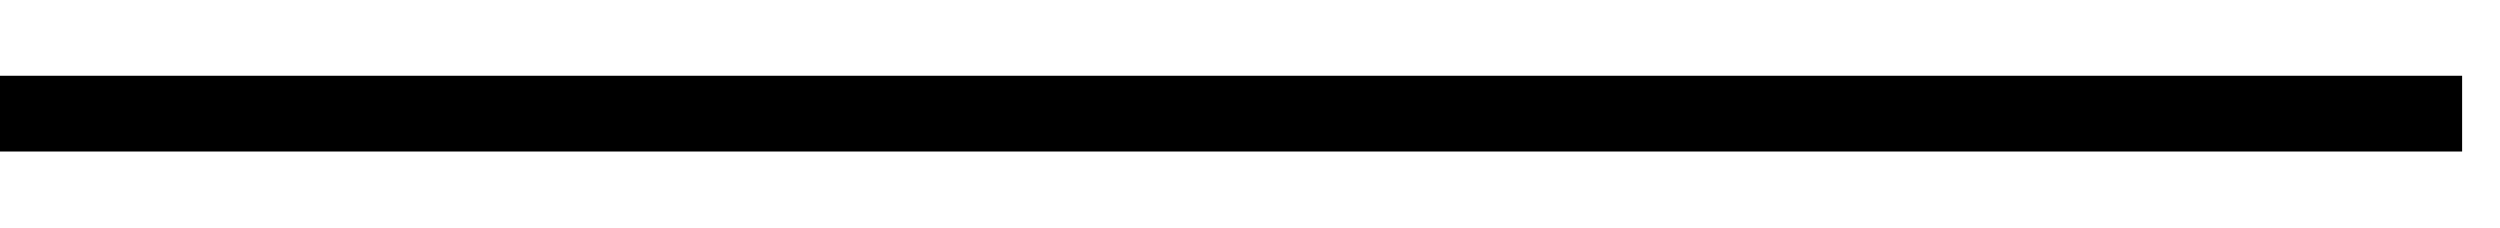
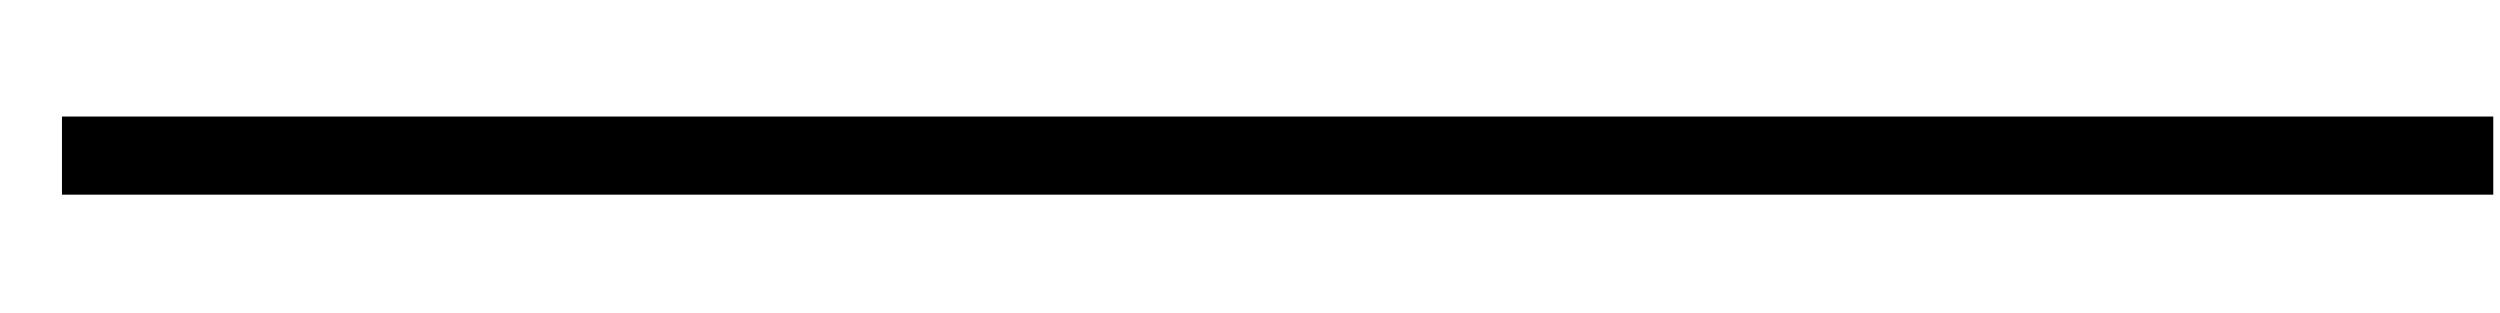
- <svg xmlns="http://www.w3.org/2000/svg" version="1.1" width="66px" height="6px" viewBox="750 3808  66 6">
-   <g transform="matrix(-1 0 0 -1 1566 7622 )">
-     <path d="M 751 3811  L 816 3811  " stroke-width="2" stroke="#000000" fill="none" />
+ <svg xmlns="http://www.w3.org/2000/svg" version="1.1" width="64px" height="8px" viewBox="618 3836  64 8">
+   <g transform="matrix(-0.6908578 0.7229907 -0.7229907 -0.6908578 3875.342 6022.95 )">
+     <path d="M 628 3817  L 671 3862  " stroke-width="2" stroke="#000000" fill="none" />
  </g>
</svg>
